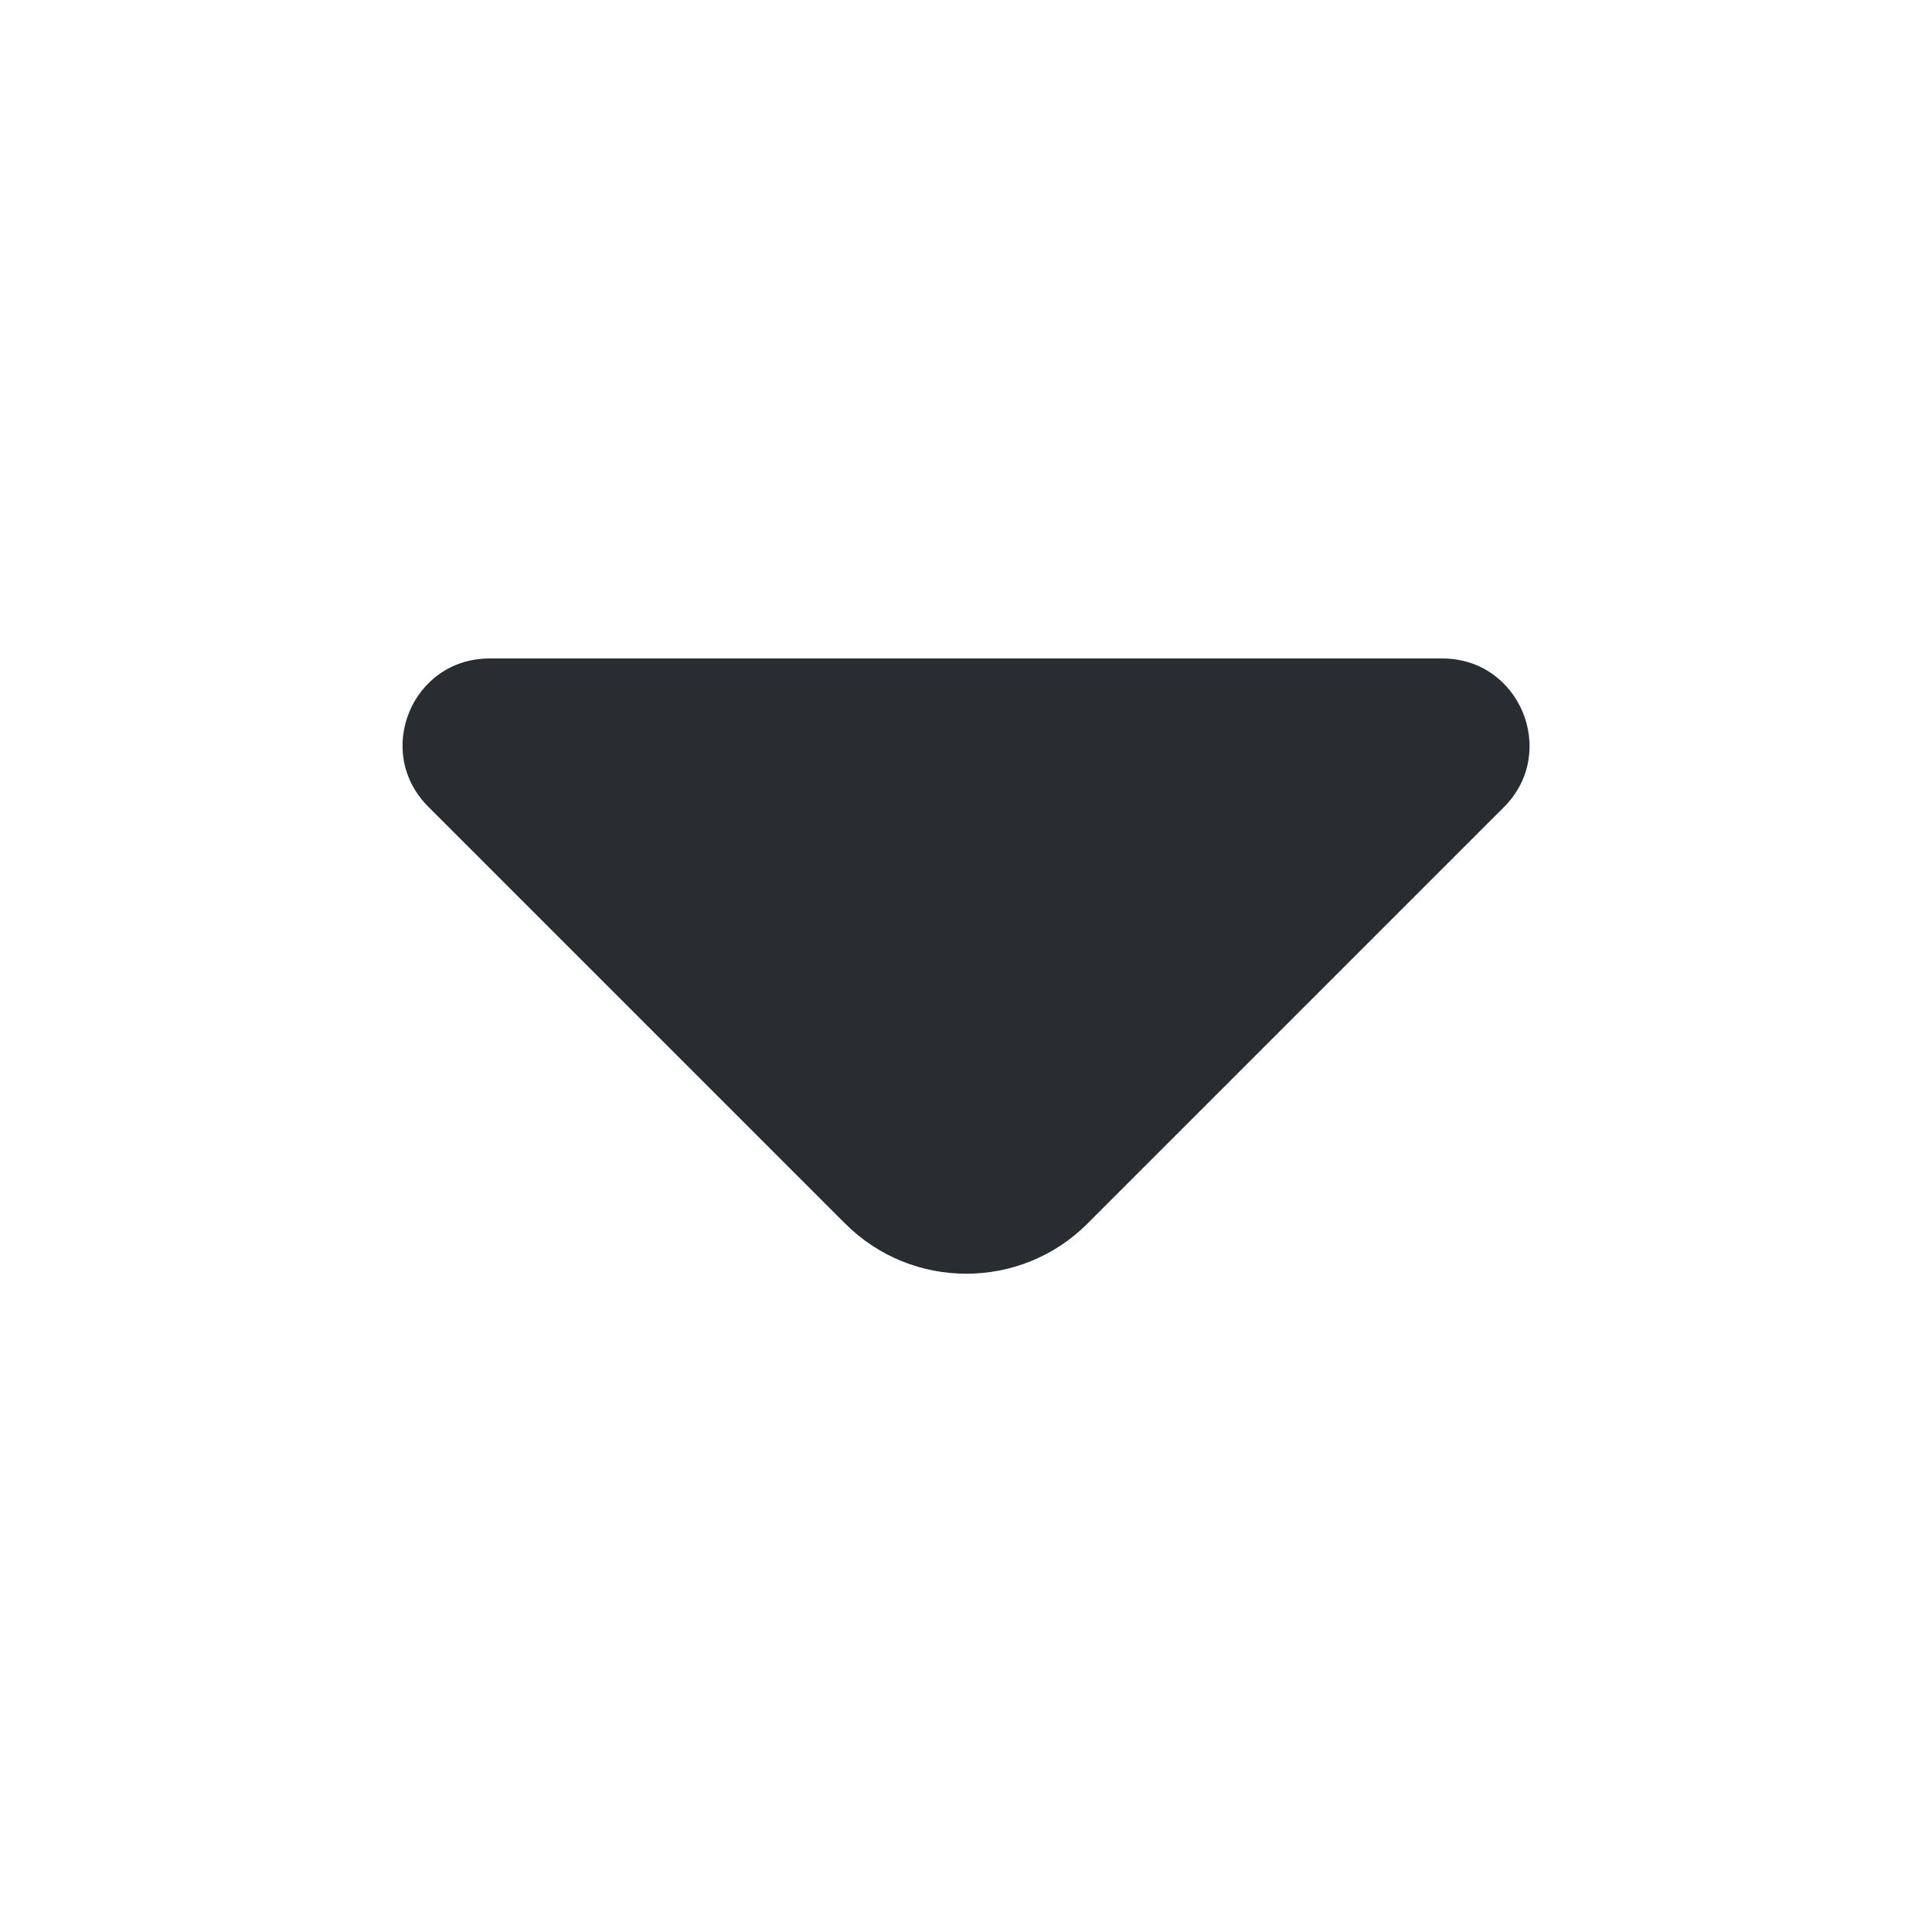
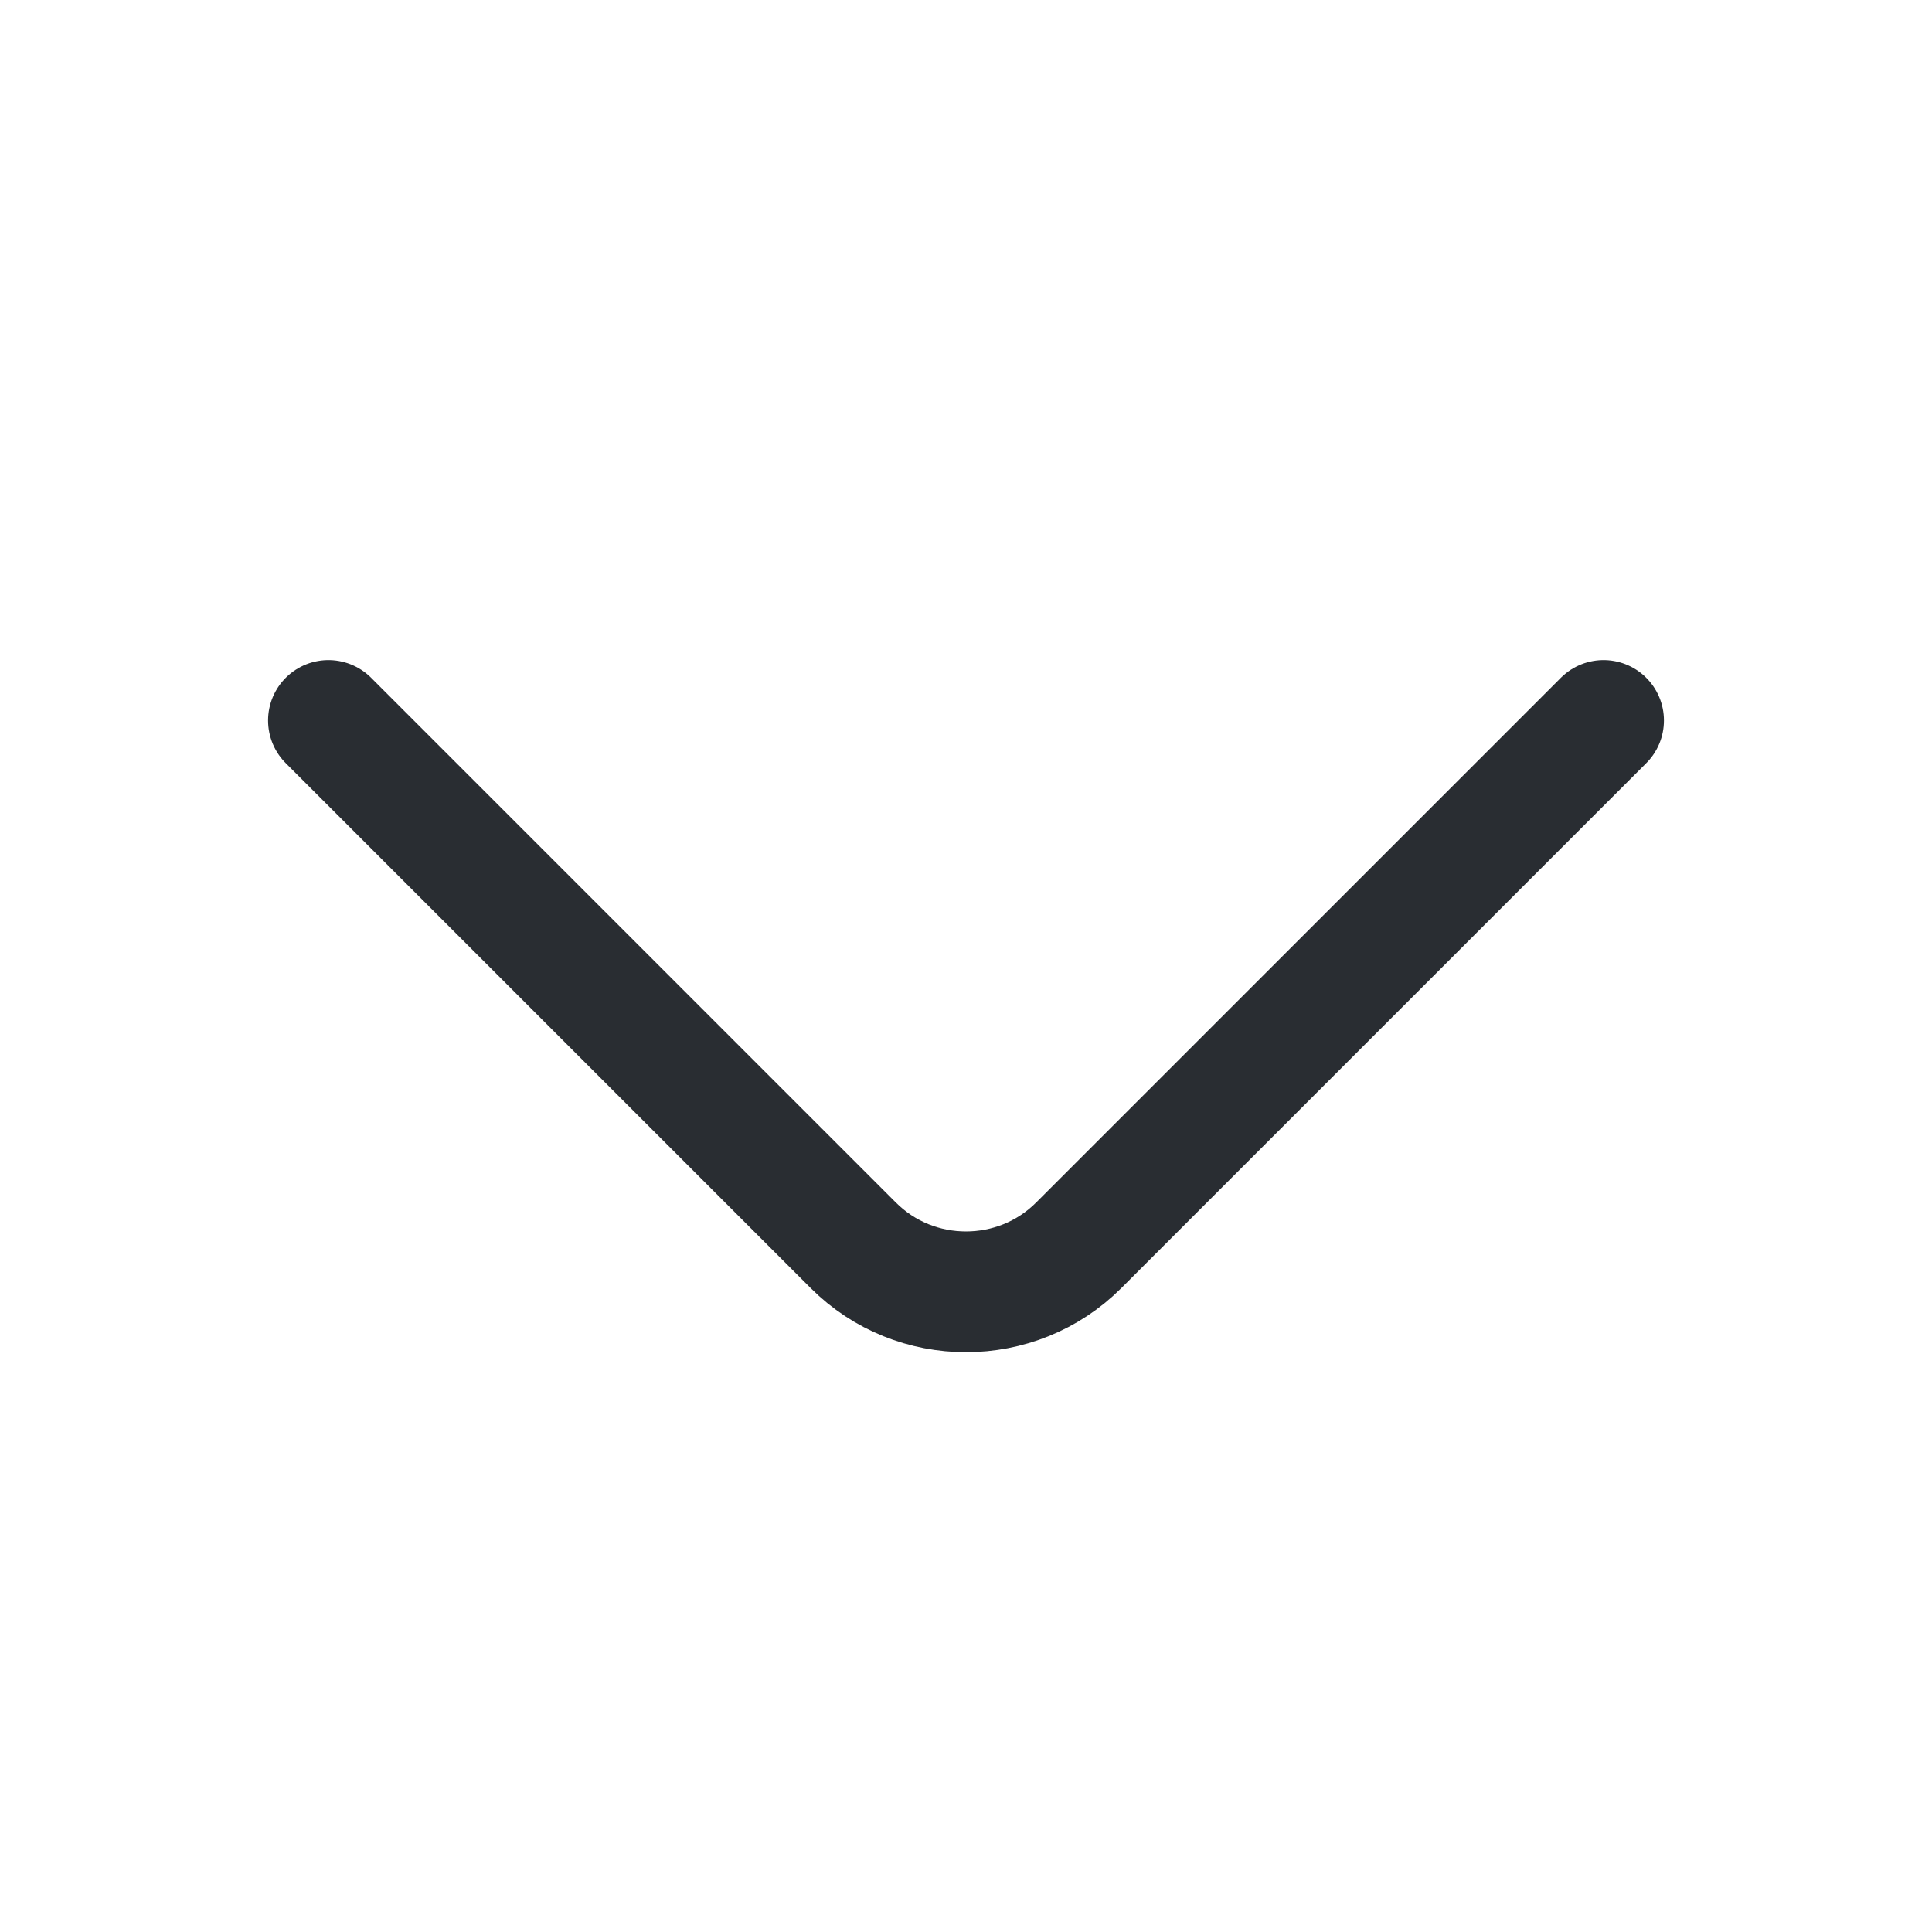
<svg xmlns="http://www.w3.org/2000/svg" width="24" height="24" viewBox="0 0 24 24" fill="none">
-   <path d="M17.919 8.18H11.689H6.079C5.119 8.18 4.639 9.34 5.319 10.02L10.499 15.2C11.329 16.03 12.679 16.03 13.509 15.2L15.479 13.23L18.689 10.02C19.359 9.34 18.879 8.18 17.919 8.18Z" fill="#292D32" />
+   <path d="M19.92 8.95L13.4 15.47C12.63 16.24 11.37 16.24 10.6 15.47L4.08 8.95" stroke="#292D32" stroke-width="1.5" stroke-miterlimit="10" stroke-linecap="round" stroke-linejoin="round" />
</svg>
